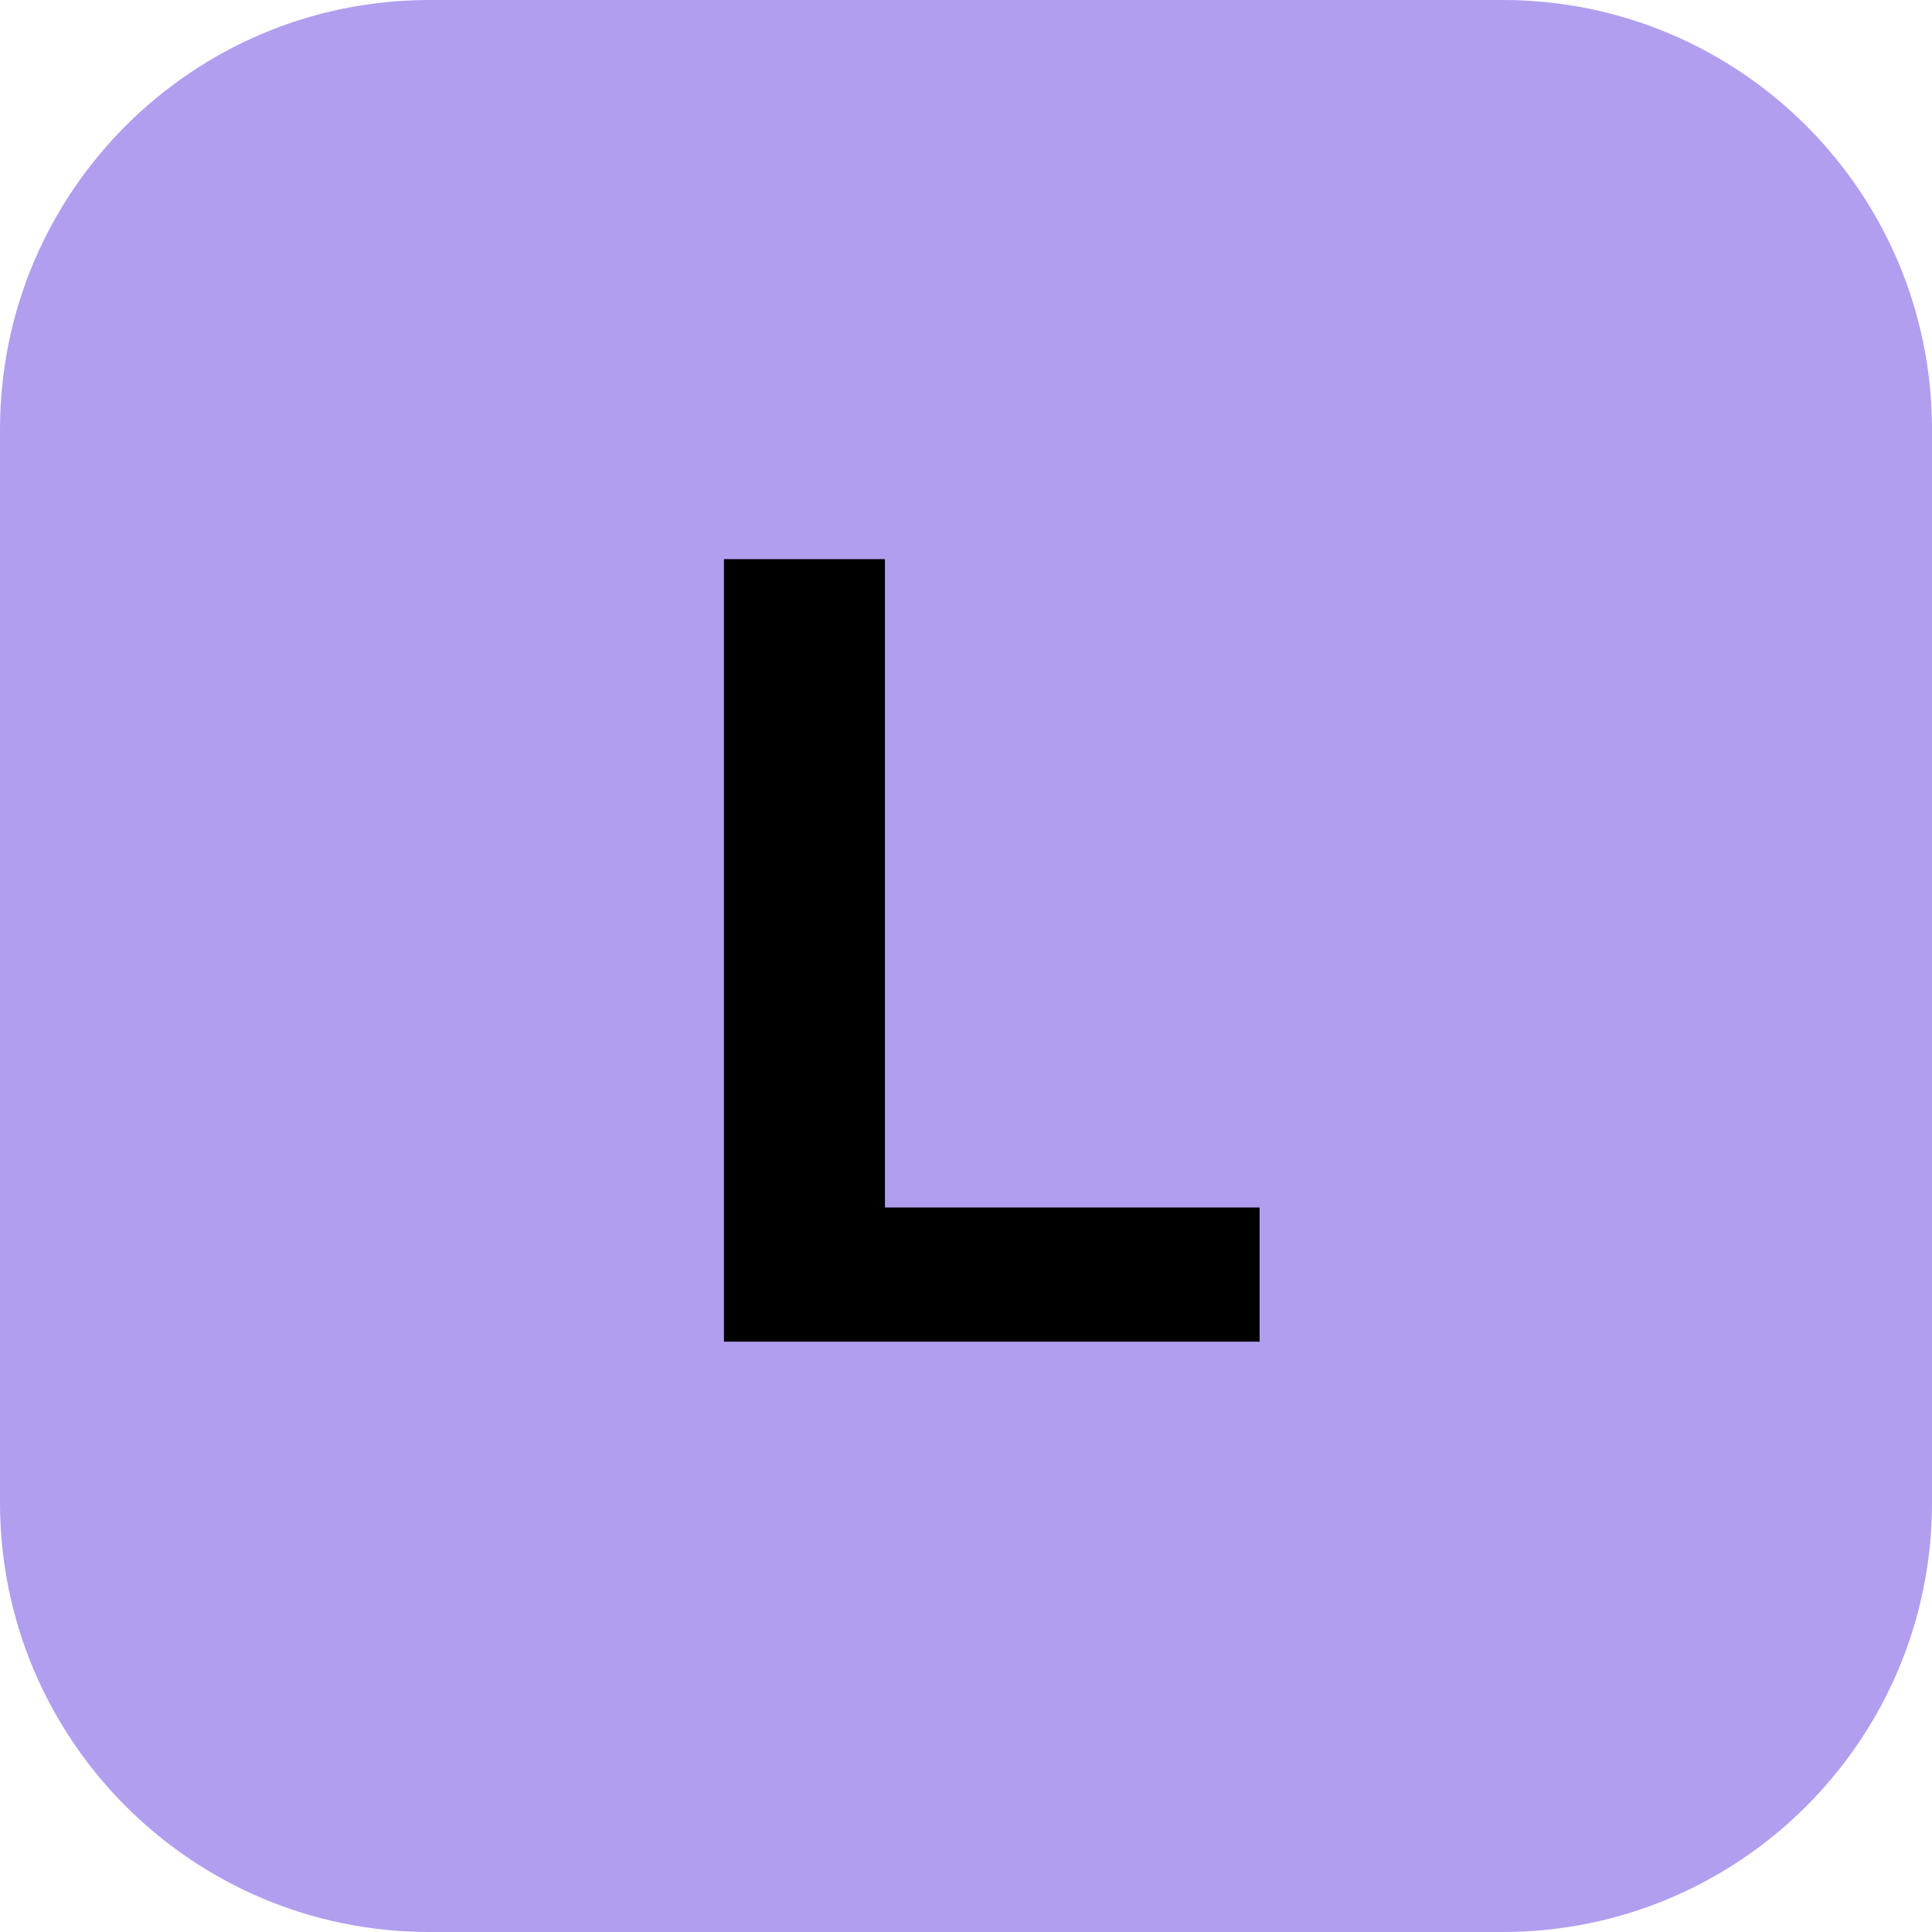
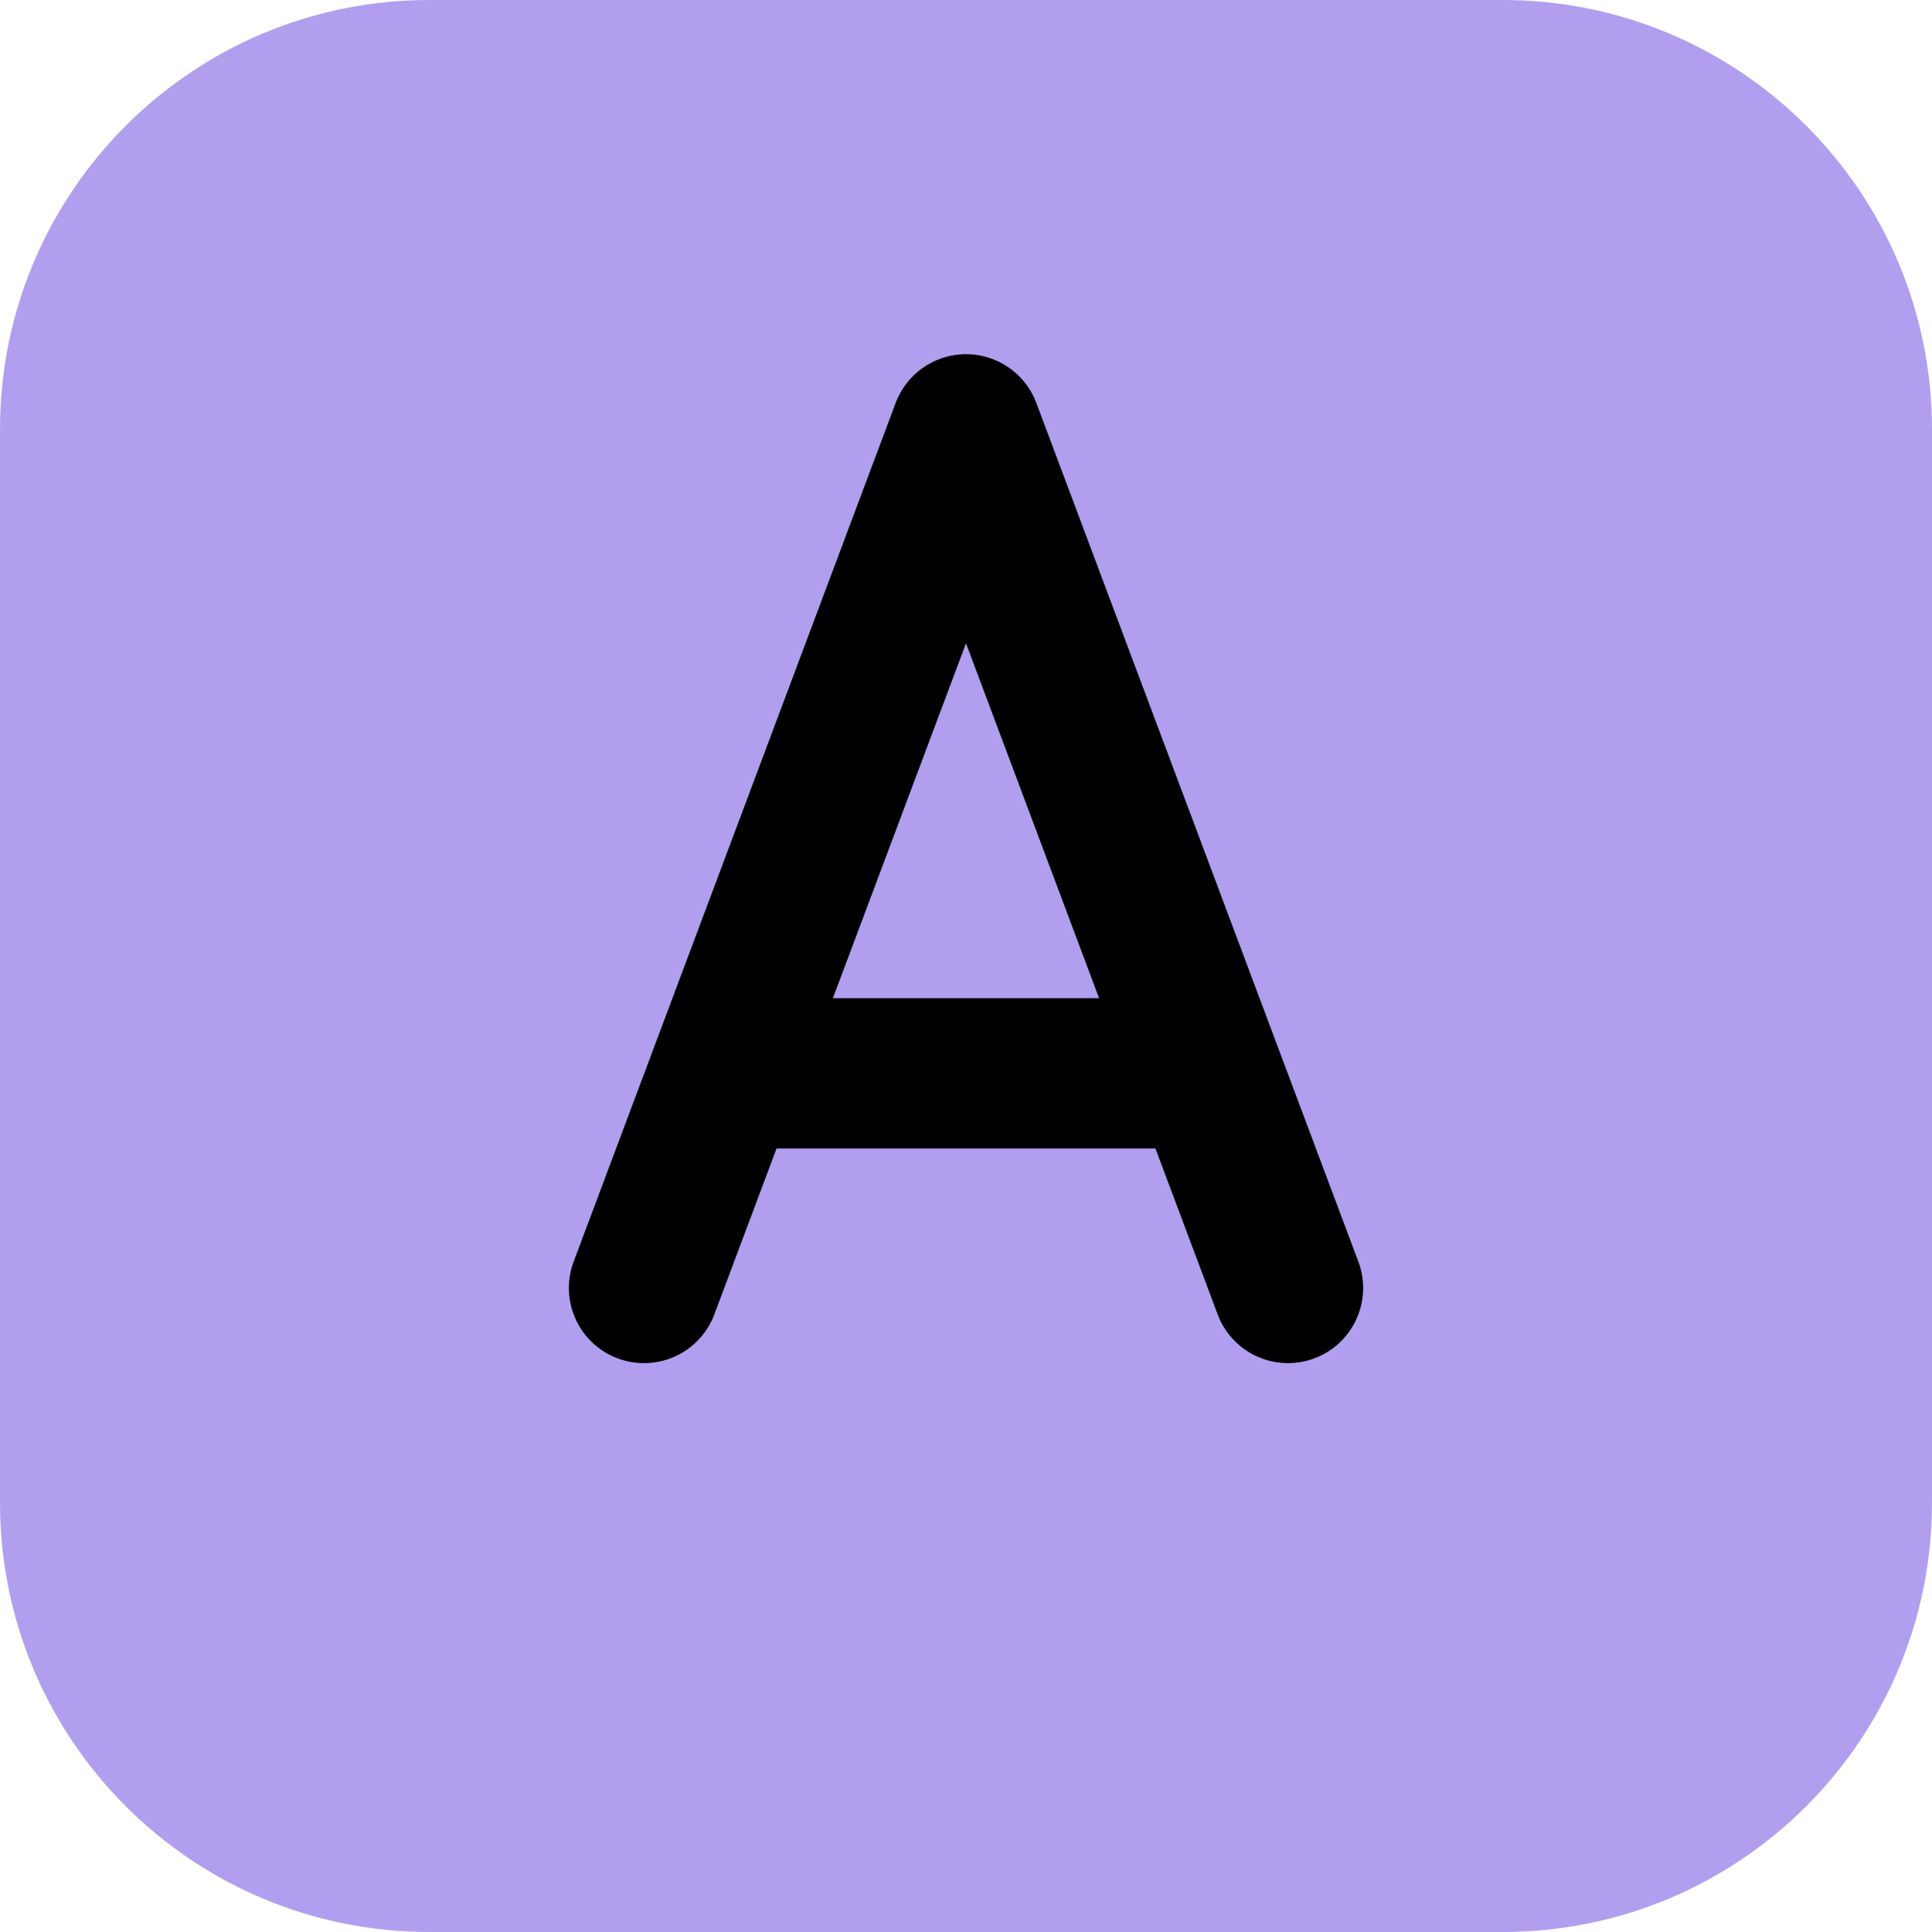
<svg xmlns="http://www.w3.org/2000/svg" width="180" height="180" viewBox="0 0 180 180" fill="none">
  <rect width="180" height="180" rx="40" fill="#B19EEF" />
-   <text x="90" y="125" font-family="Helvetica, Arial, sans-serif" font-size="100" font-weight="bold" fill="black" text-anchor="middle">L</text>
+   <path d="M60 120 L90 40 L120 120" stroke="black" stroke-width="14" stroke-linecap="round" stroke-linejoin="round" fill="none" />
+   <path d="M70 100 L110 100" stroke="black" stroke-width="14" stroke-linecap="round" />
</svg>
